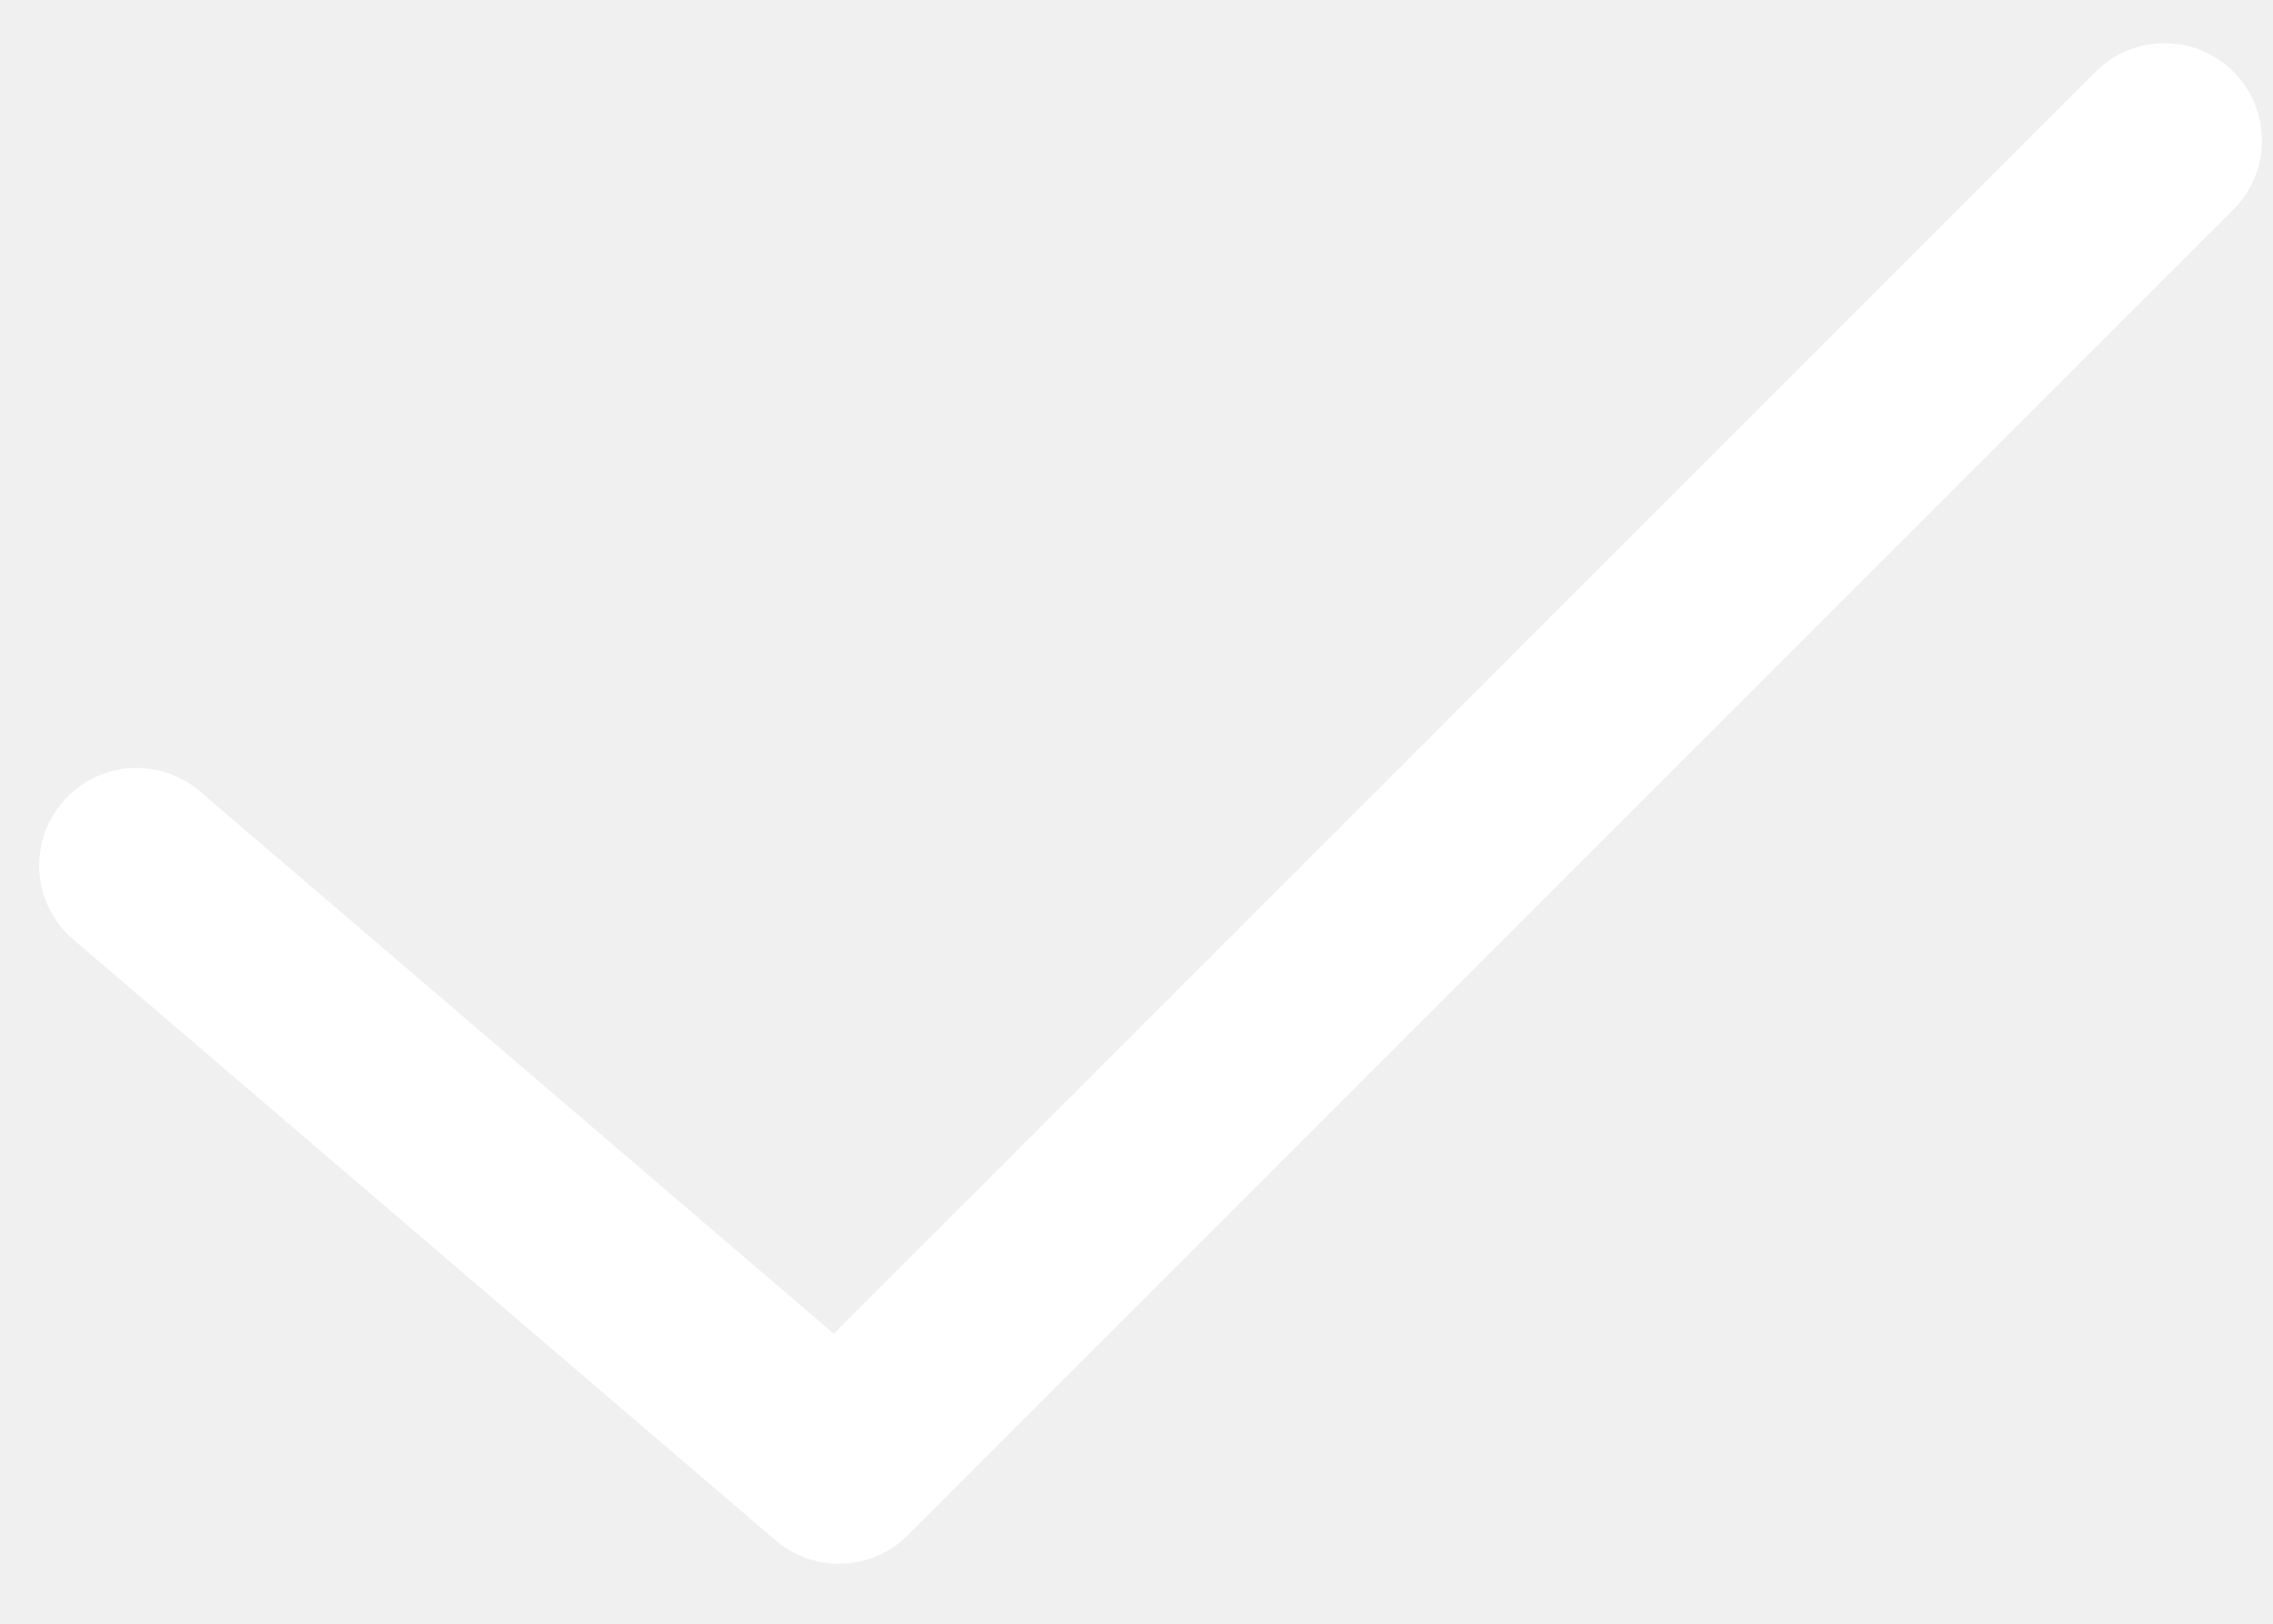
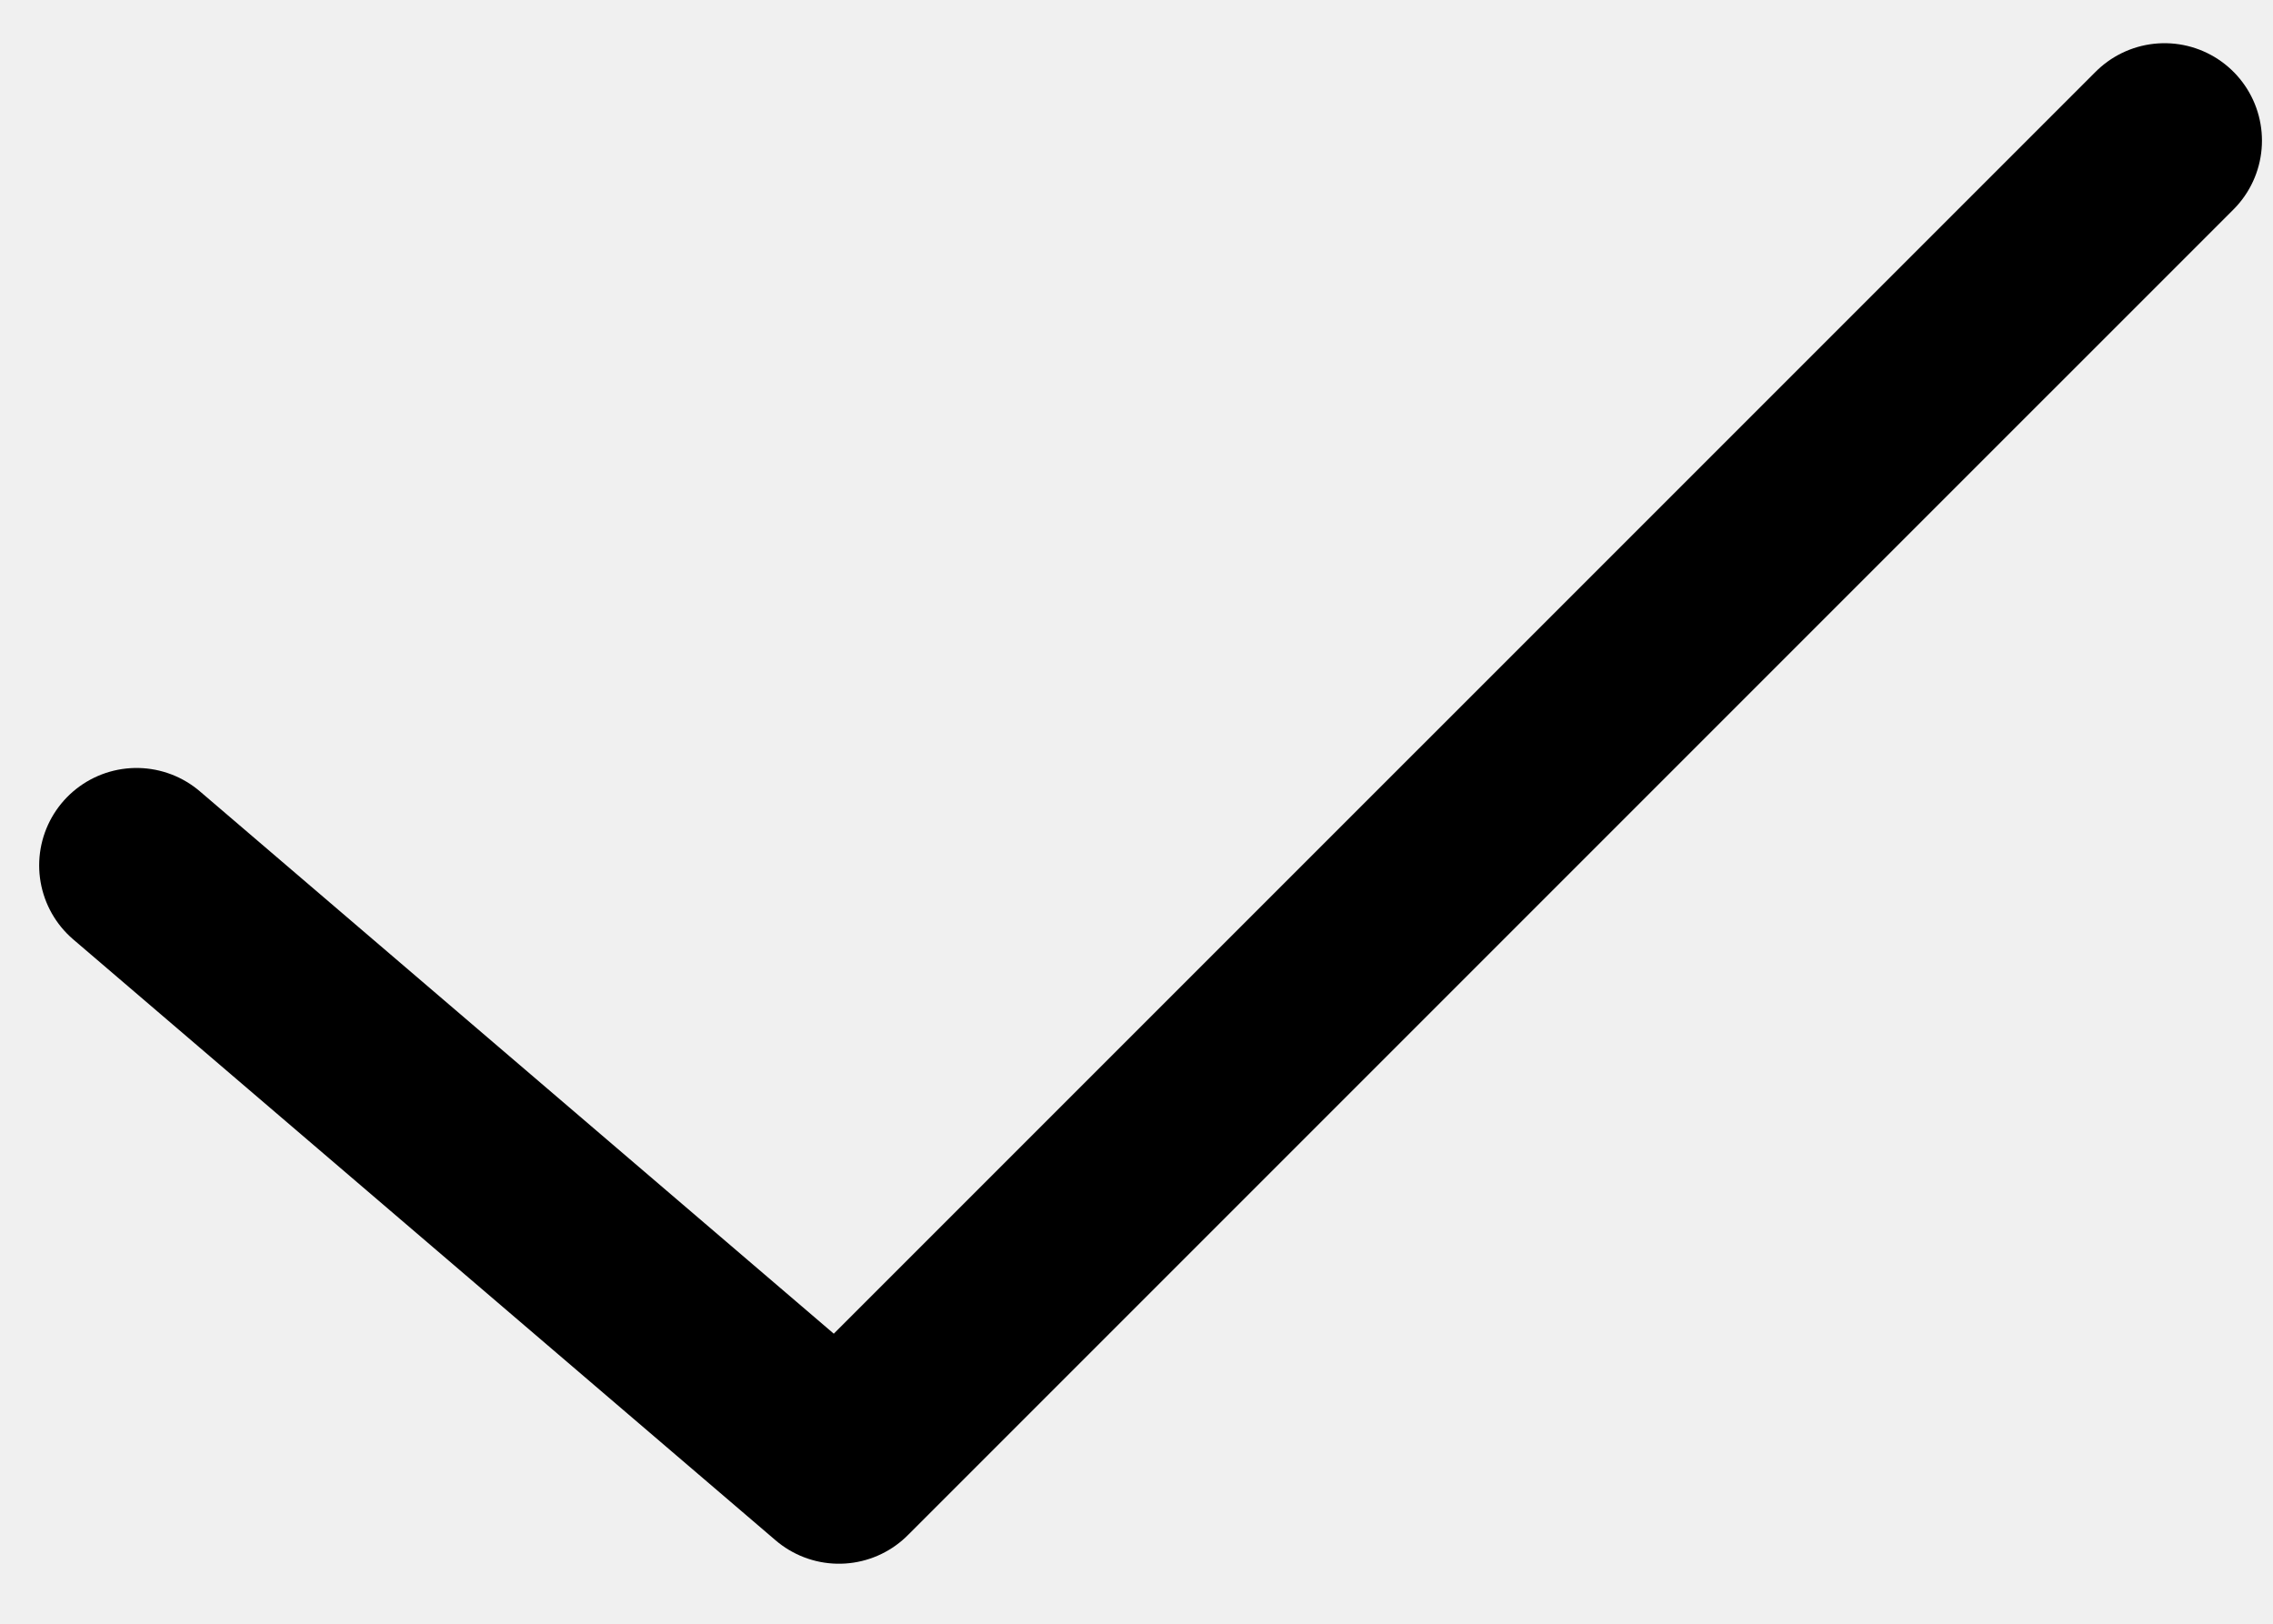
<svg xmlns="http://www.w3.org/2000/svg" width="35" height="25" viewBox="0 0 35 25" fill="none">
-   <path d="M2.103 13.324L12.918 22.576L33.33 2.165" stroke="white" stroke-width="3" stroke-linecap="round" stroke-linejoin="round" />
+   <path d="M2.103 13.324L12.918 22.576L33.33 2.165" stroke="currentColor" stroke-width="3" stroke-linecap="round" stroke-linejoin="round" />
</svg>
